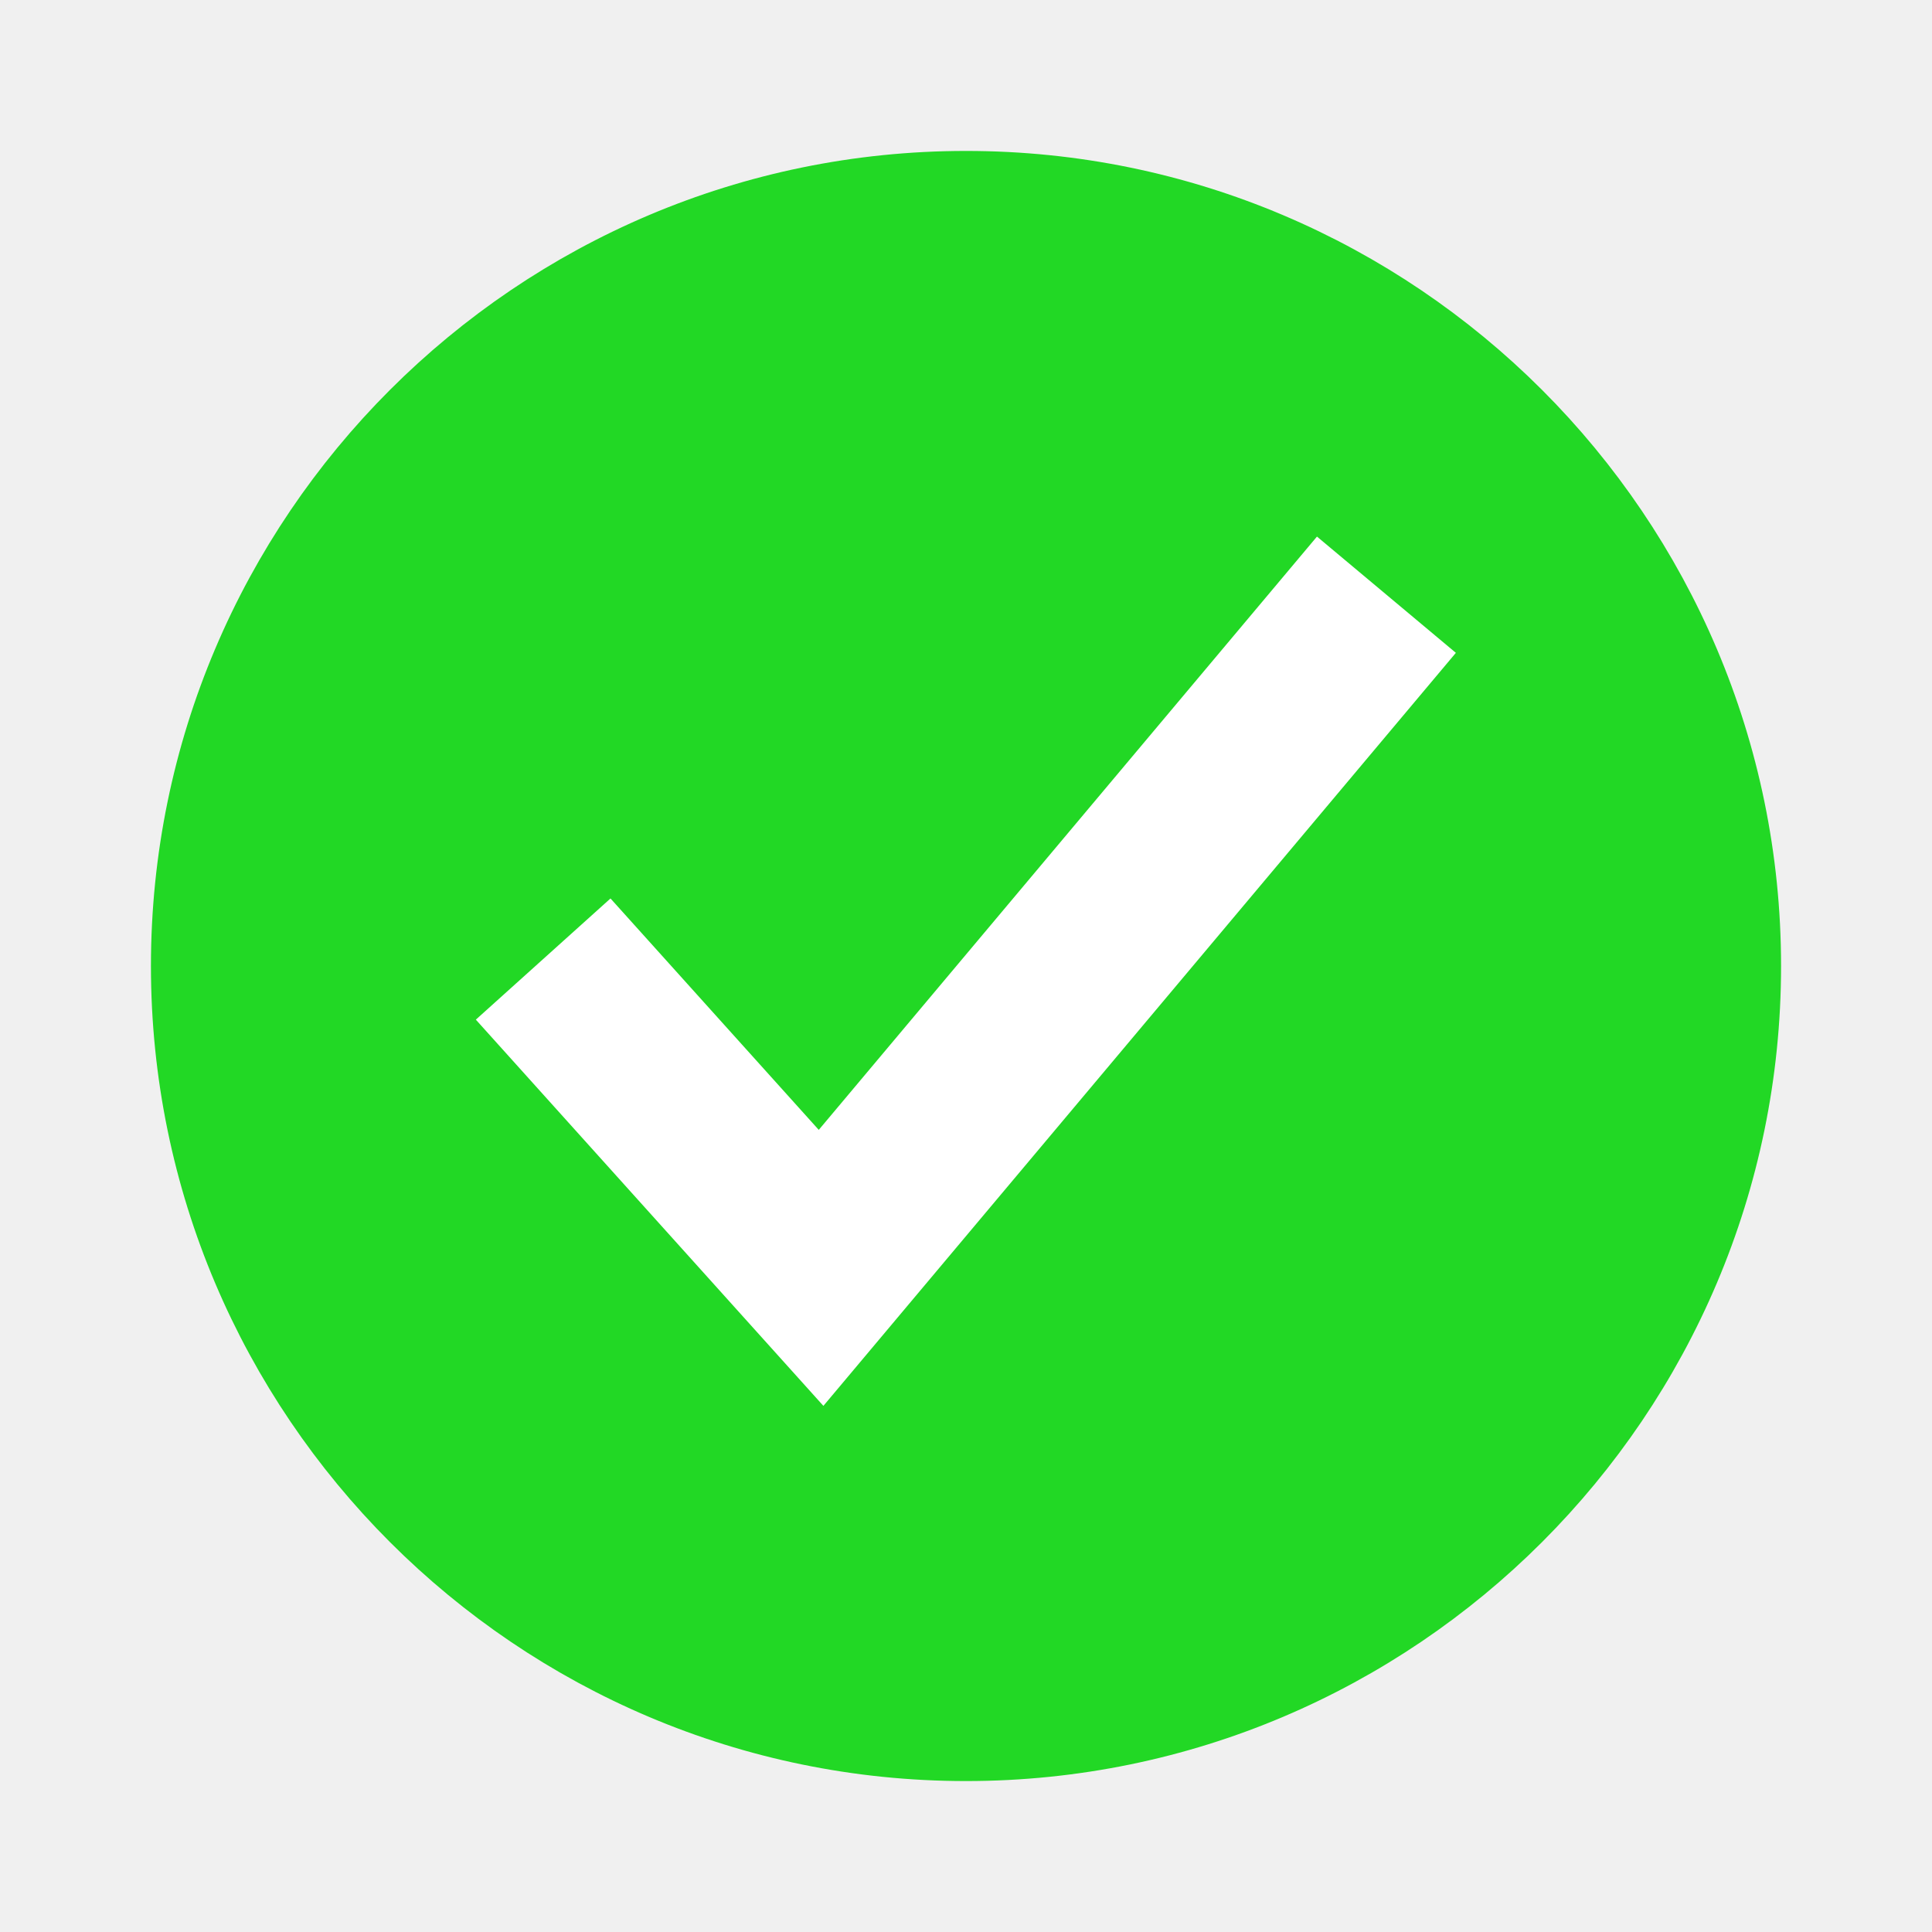
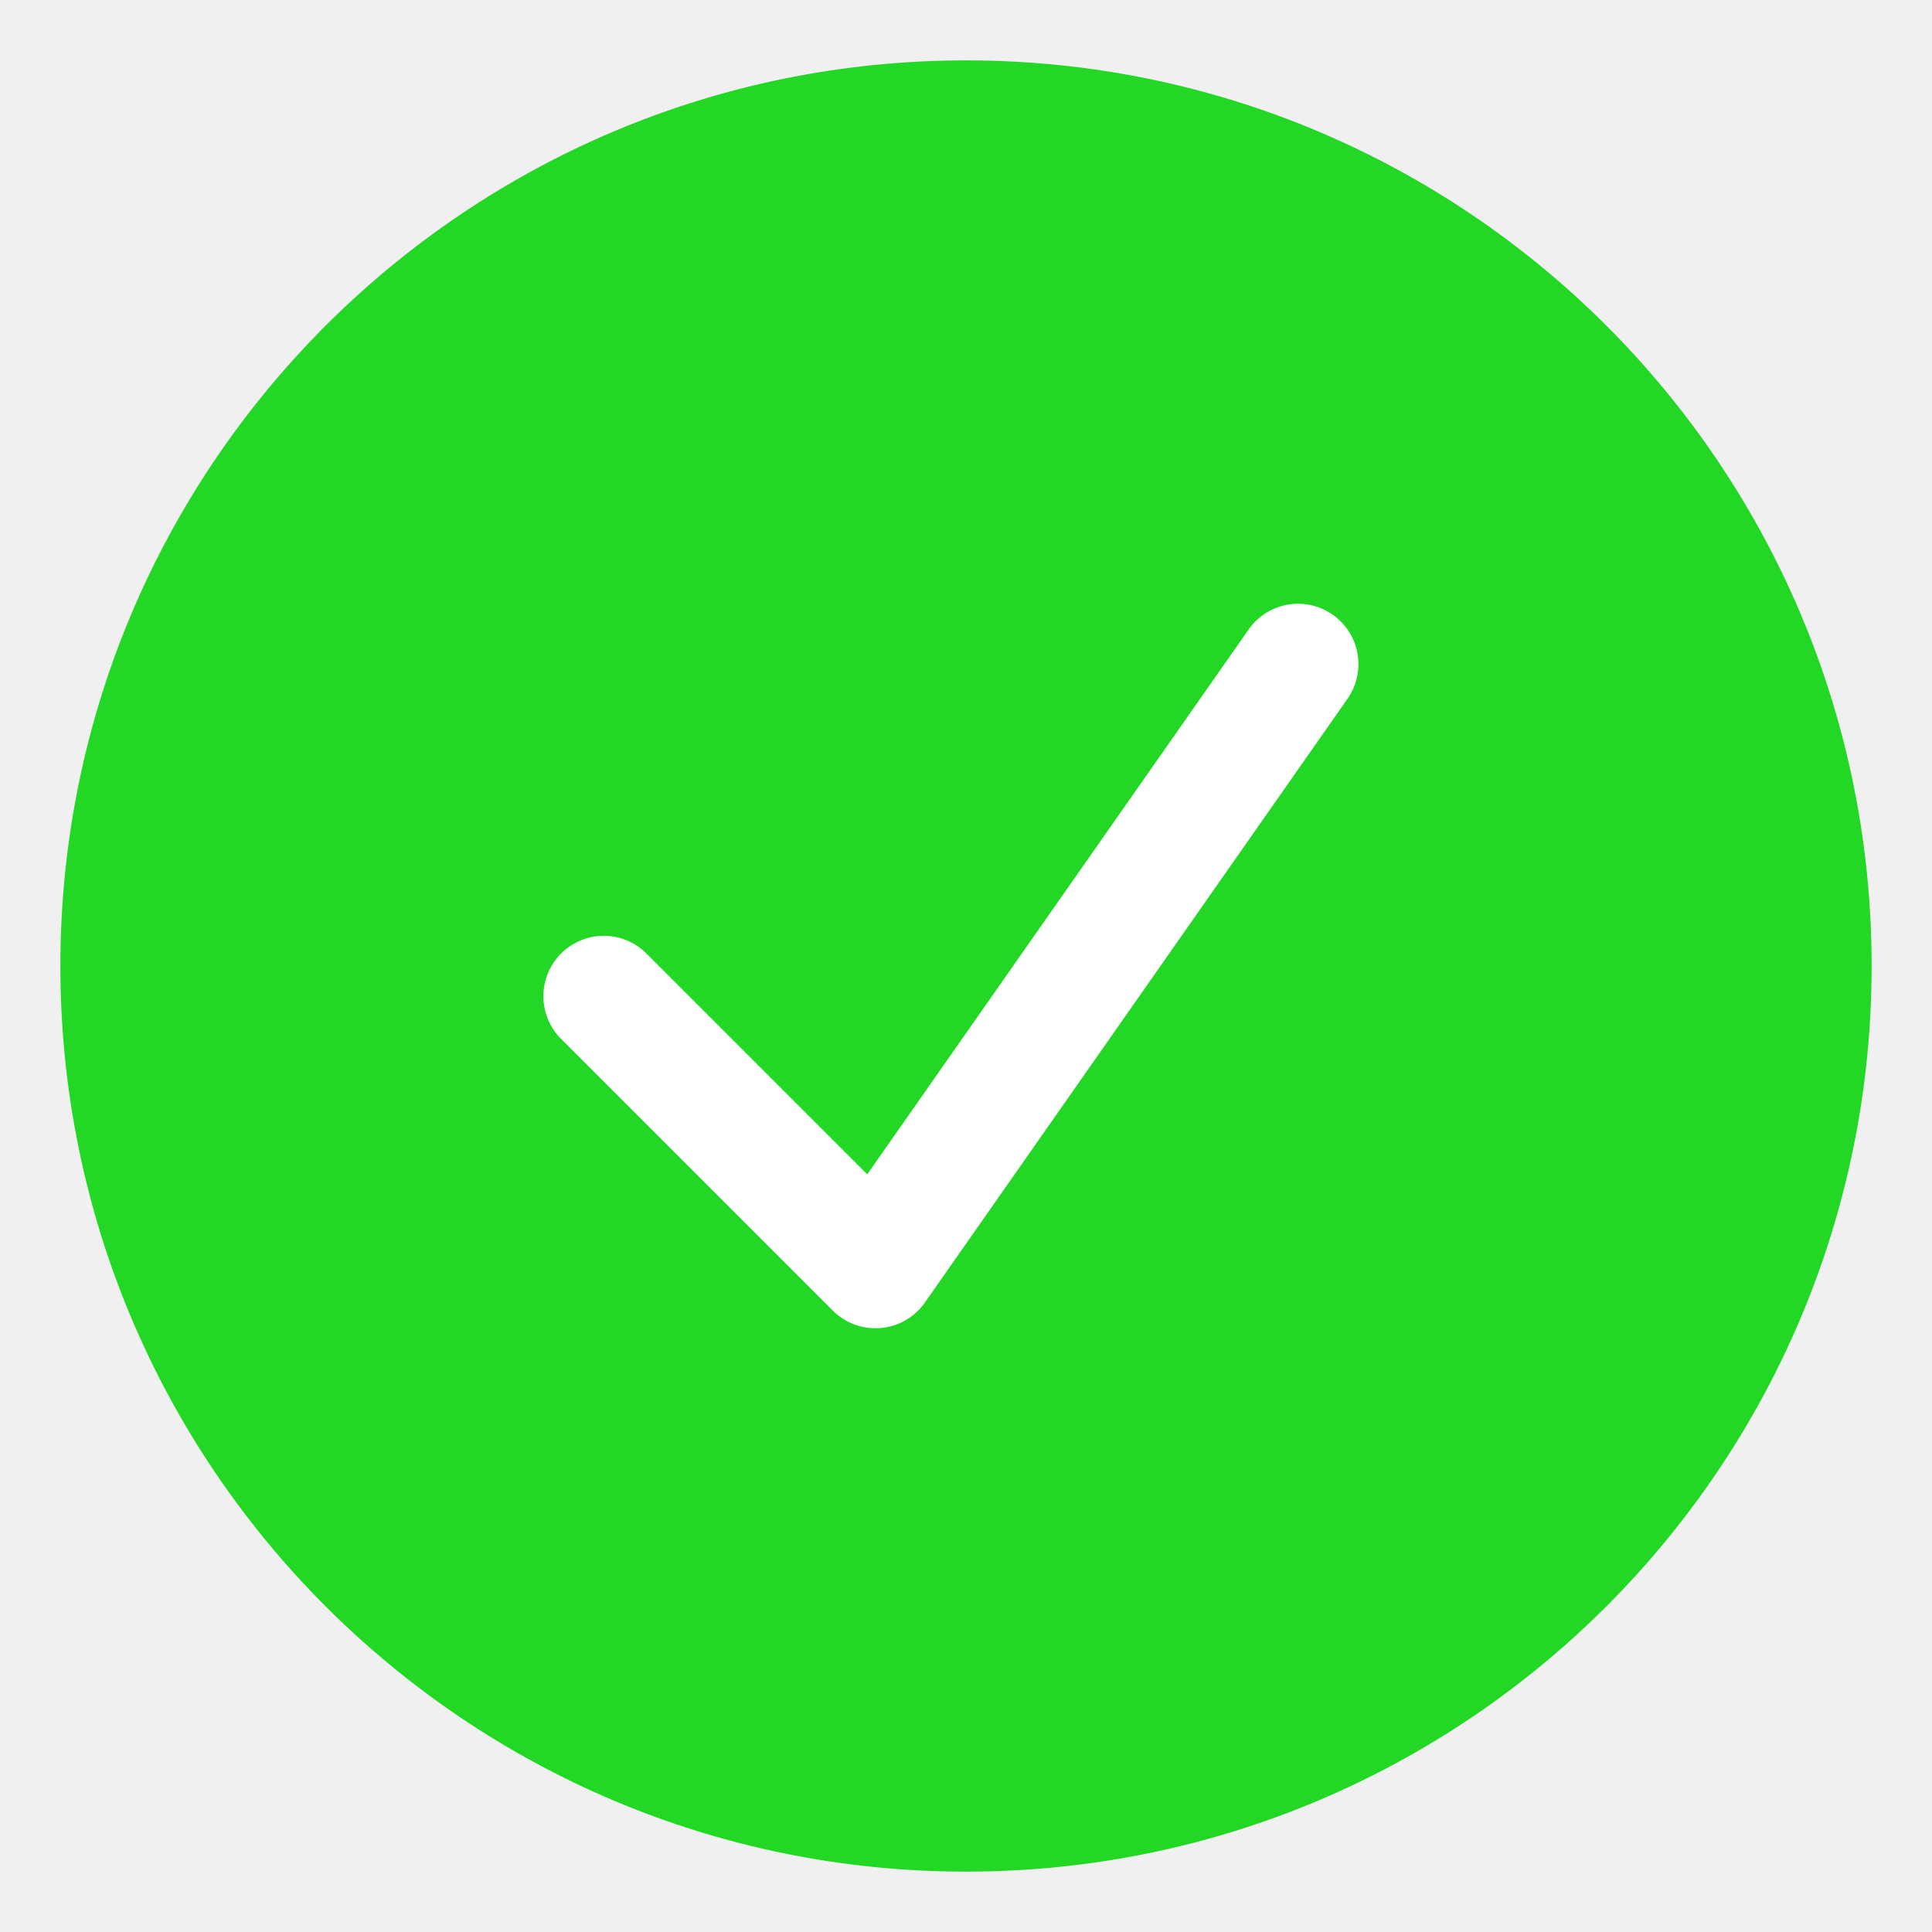
- <svg xmlns="http://www.w3.org/2000/svg" fill="#22d825" width="800px" height="800px" viewBox="0 0 512 512" stroke="#22d825">
-   <g id="SVGRepo_bgCarrier" stroke-width="0" />
-   <g id="SVGRepo_tracerCarrier" stroke-linecap="round" stroke-linejoin="round" />
-   <g id="SVGRepo_iconCarrier">
-     <path d="M256,48C141.31,48,48,141.31,48,256s93.31,208,208,208,208-93.31,208-208S370.69,48,256,48Z" fill="#22d825" stroke="#22d825" stroke-width="16" />
-     <path d="M218,360.38L137.4,270.81l23.79-21.41l56,62.22L350,153.46l24.54,20.54L218,360.38Z" fill="#ffffff" stroke="#ffffff" stroke-width="16" />
-   </g>
+ <svg xmlns="http://www.w3.org/2000/svg" viewBox="0 0 32 32" fill="none" width="100" height="100">
+   <circle cx="16" cy="16" r="15" fill="#22d825" stroke="none" />
+   <path d="M10 16.5l4.5 4.5 7-10" stroke="#ffffff" stroke-width="2" stroke-linecap="round" stroke-linejoin="round" />
</svg>
